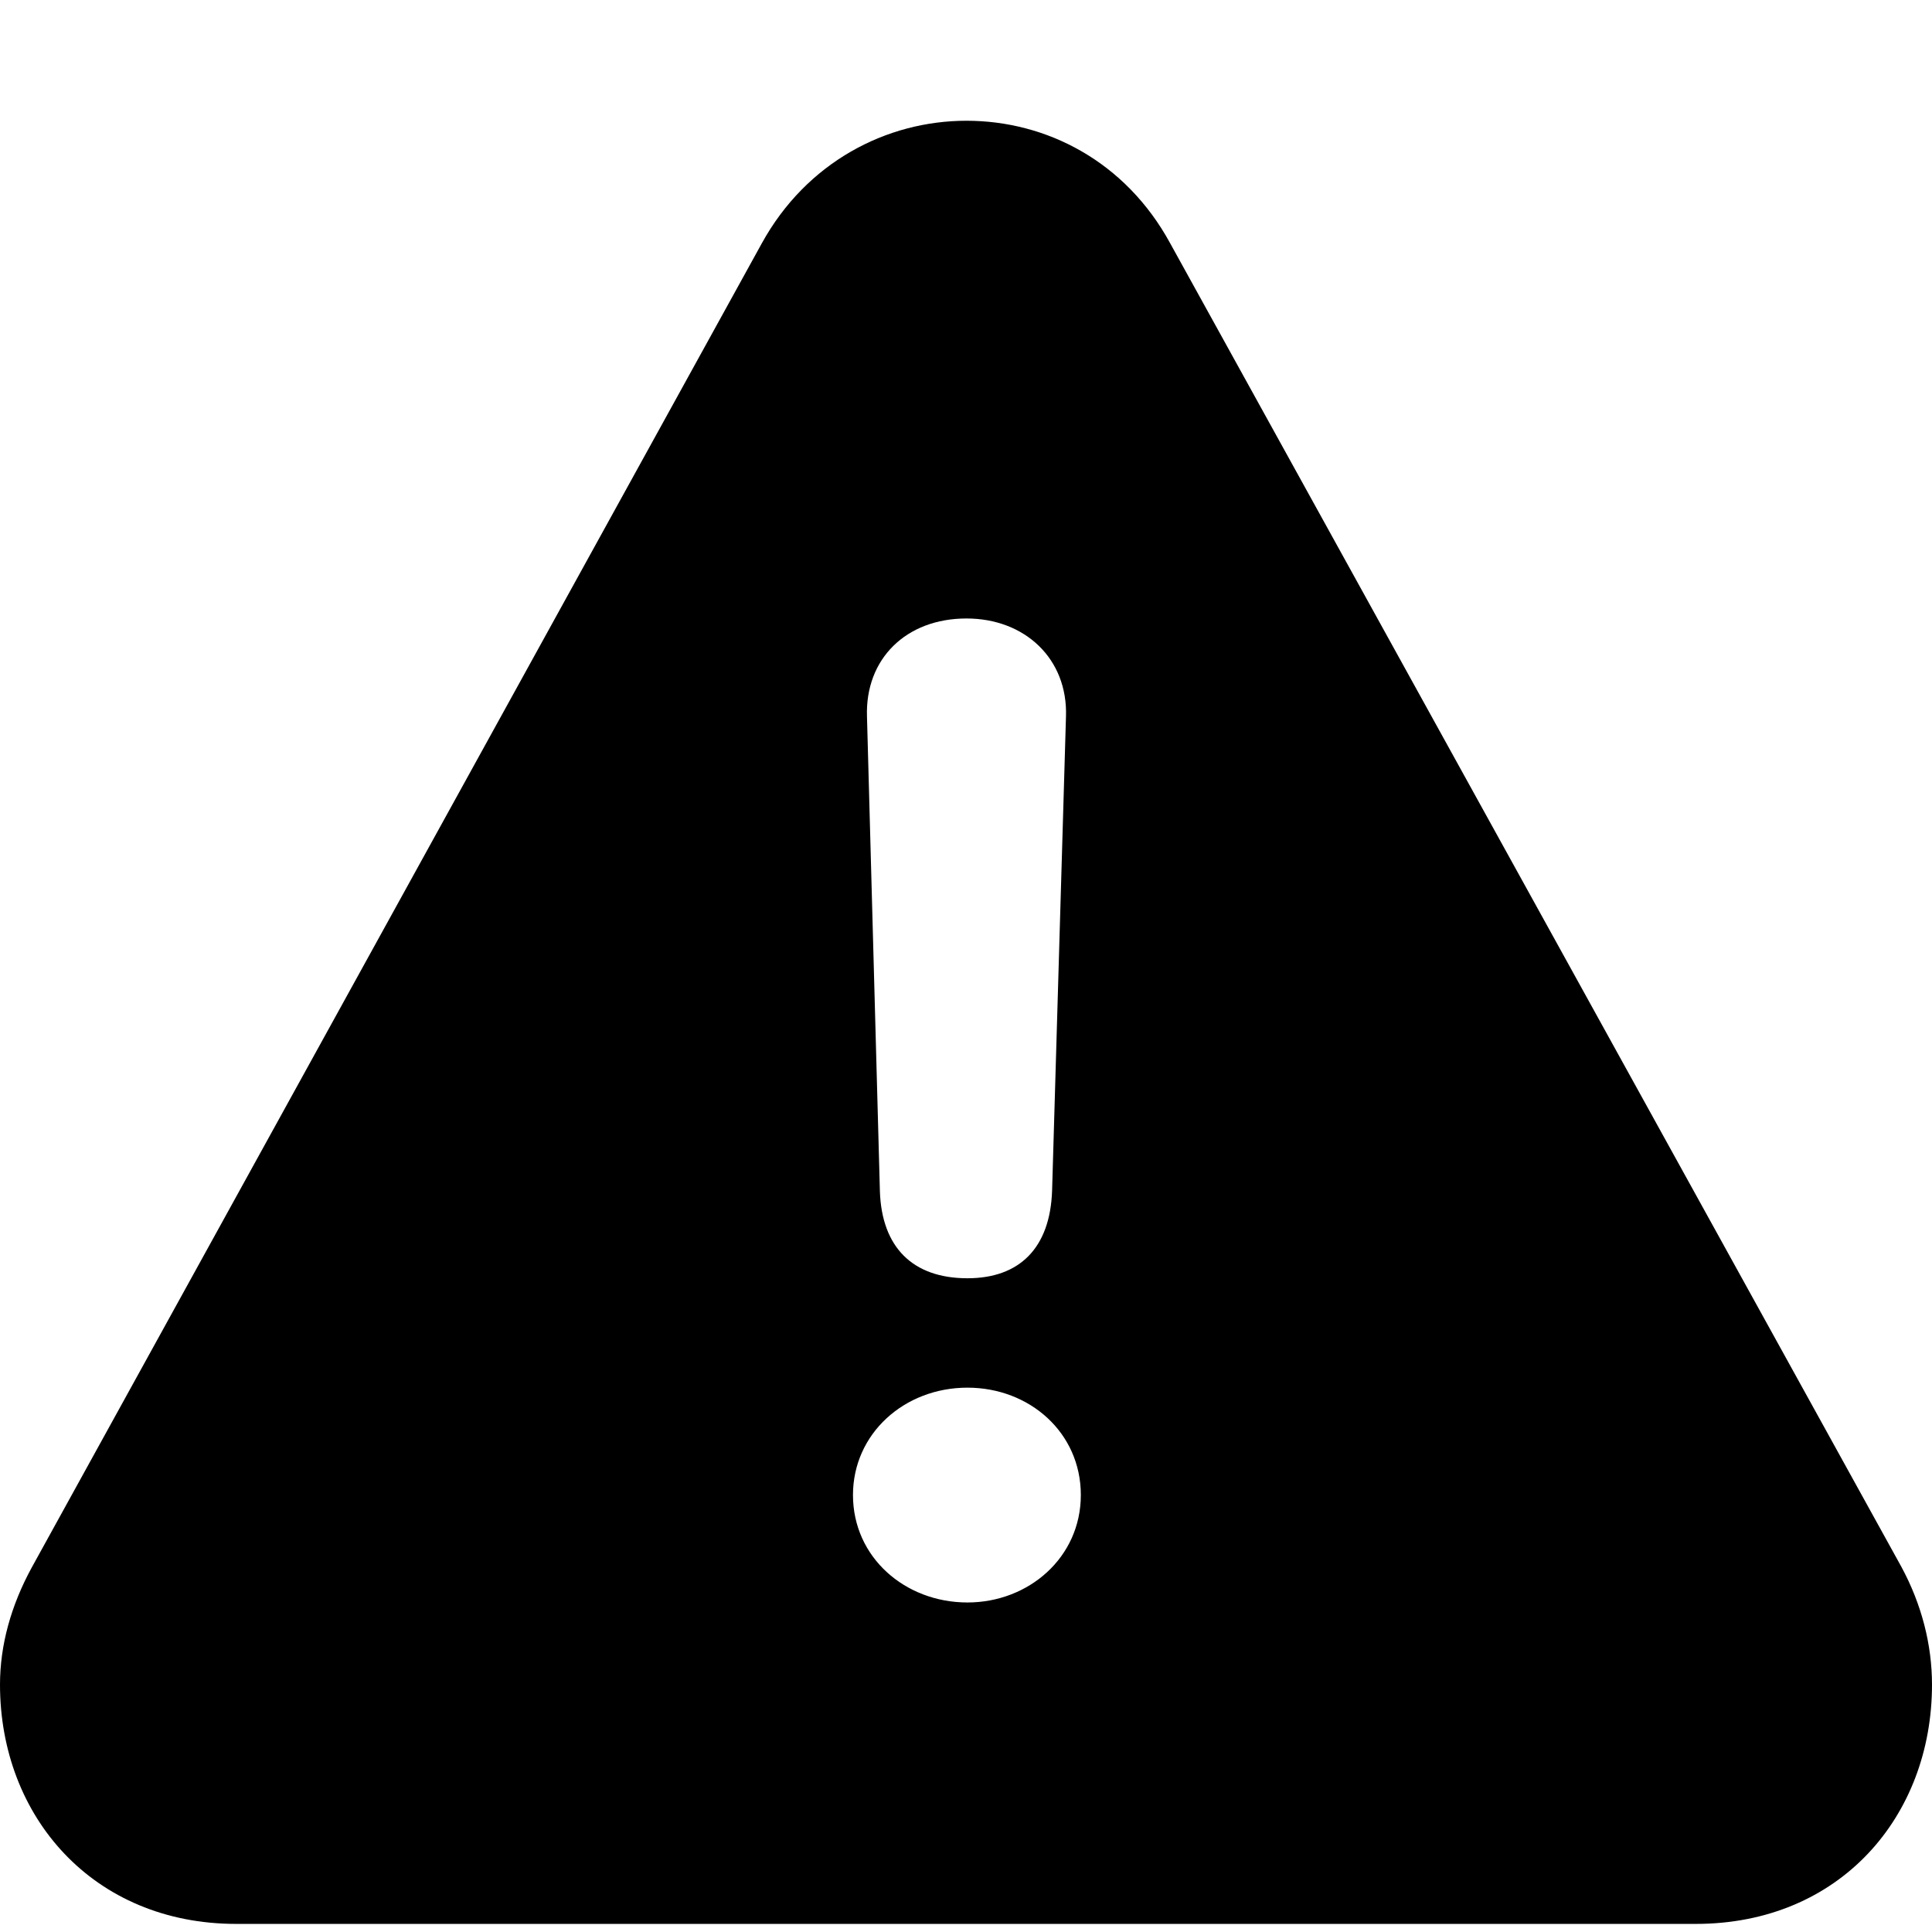
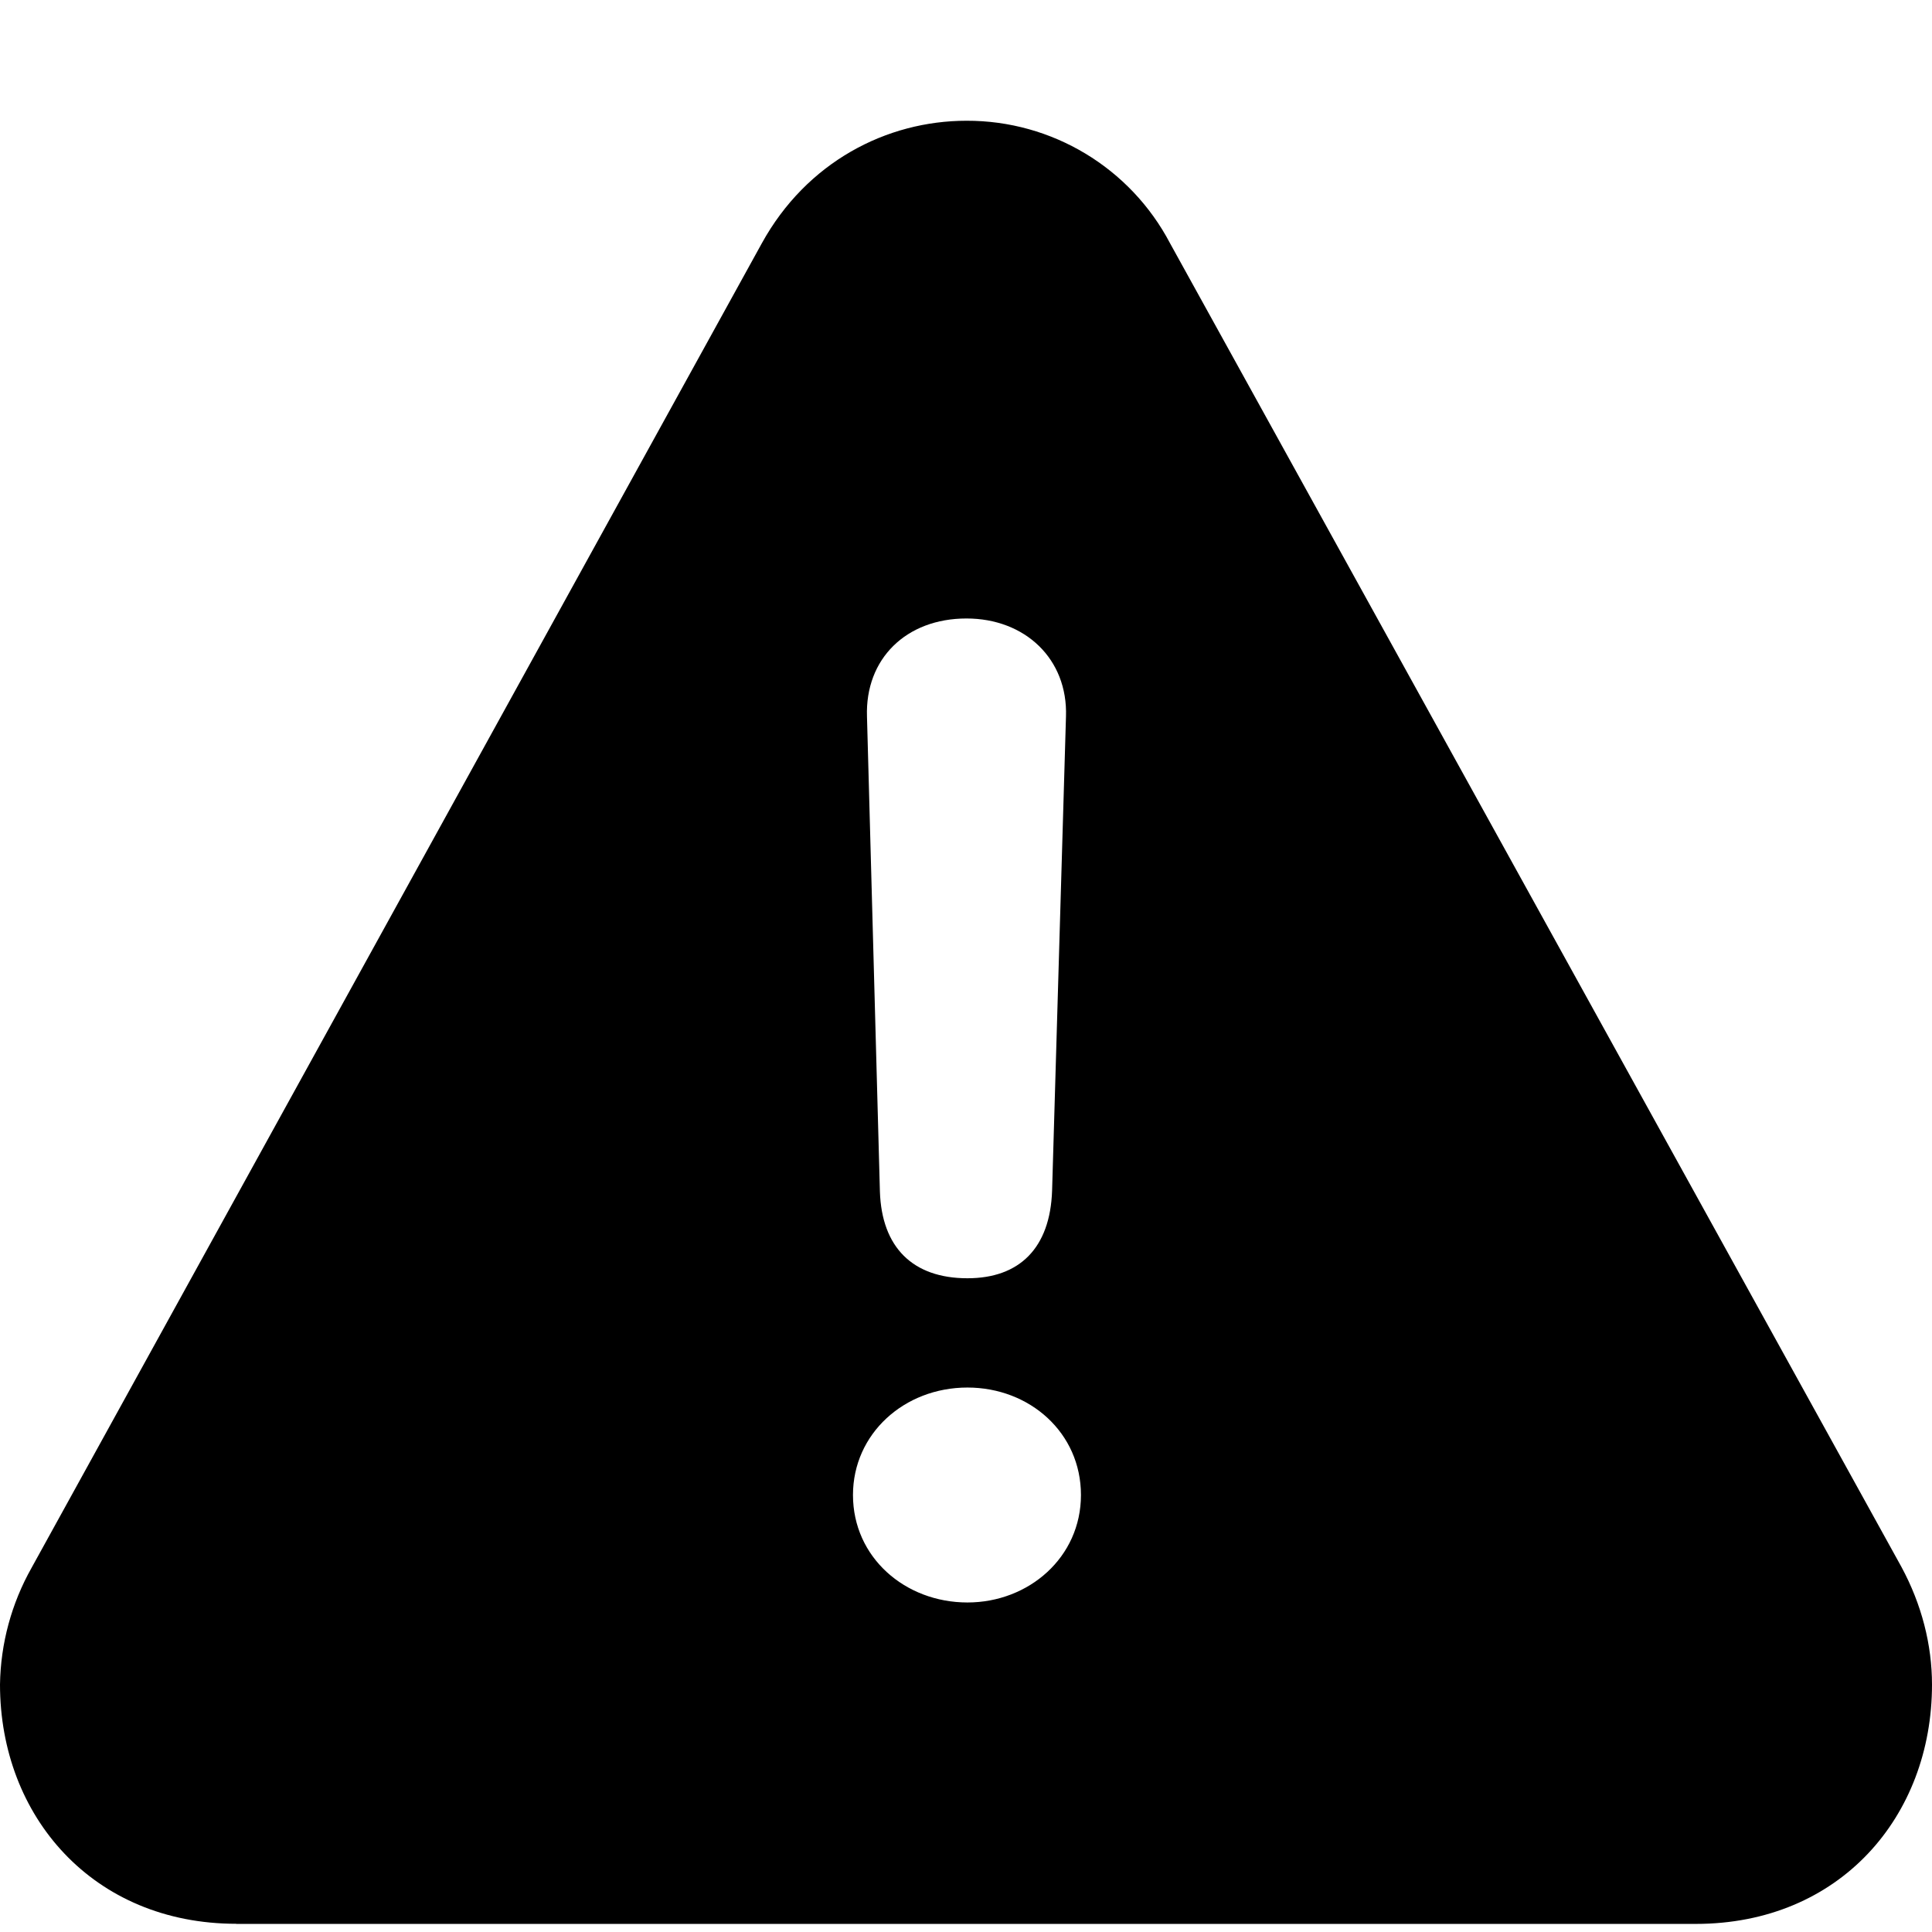
- <svg xmlns="http://www.w3.org/2000/svg" width="16px" height="16px" viewBox="0 0 16 16" version="1.1">
-   <g id="icon" stroke="none" stroke-width="1" fill="none" fill-rule="evenodd">
-     <g id="􀇿" transform="translate(0, 1)" fill="#000000" fill-rule="nonzero">
-       <path d="M1.957,14.933 L14.043,14.933 C15.237,14.933 16,14.043 16,12.951 C16,12.623 15.915,12.287 15.746,11.975 L9.691,1.015 C9.321,0.336 8.666,0 8.004,0 C7.341,0 6.679,0.343 6.309,1.015 L0.262,11.983 C0.092,12.295 0,12.623 0,12.951 C0,14.043 0.77,14.933 1.957,14.933 Z M8.012,9.586 C7.557,9.586 7.303,9.328 7.287,8.868 L7.18,4.934 C7.164,4.457 7.503,4.122 8.004,4.122 C8.489,4.122 8.844,4.457 8.828,4.934 L8.713,8.86 C8.697,9.336 8.443,9.586 8.012,9.586 Z M8.012,12.271 C7.495,12.271 7.064,11.897 7.064,11.381 C7.064,10.874 7.488,10.492 8.012,10.492 C8.528,10.492 8.951,10.866 8.951,11.381 C8.951,11.897 8.52,12.271 8.012,12.271 Z" id="Shape" />
-     </g>
-   </g>
+ <svg xmlns="http://www.w3.org/2000/svg" width="16" height="16">
+   <path d="M1.957 15.933h12.086c1.194 0 1.957-.89 1.957-1.982 0-.328-.085-.664-.254-.976L9.69 2.015A1.898 1.898 0 0 0 8.004 1c-.663 0-1.325.343-1.695 1.015L.262 12.983A2.03 2.03 0 0 0 0 13.95c0 1.092.77 1.982 1.957 1.982Zm6.055-5.347c-.455 0-.71-.258-.725-.718L7.18 5.934c-.016-.477.323-.812.824-.812.485 0 .84.335.824.812L8.713 9.86c-.016.476-.27.726-.701.726Zm0 2.685c-.517 0-.948-.374-.948-.89 0-.507.424-.89.948-.89.516 0 .94.375.94.89 0 .516-.432.89-.94.89Z" />
</svg>
